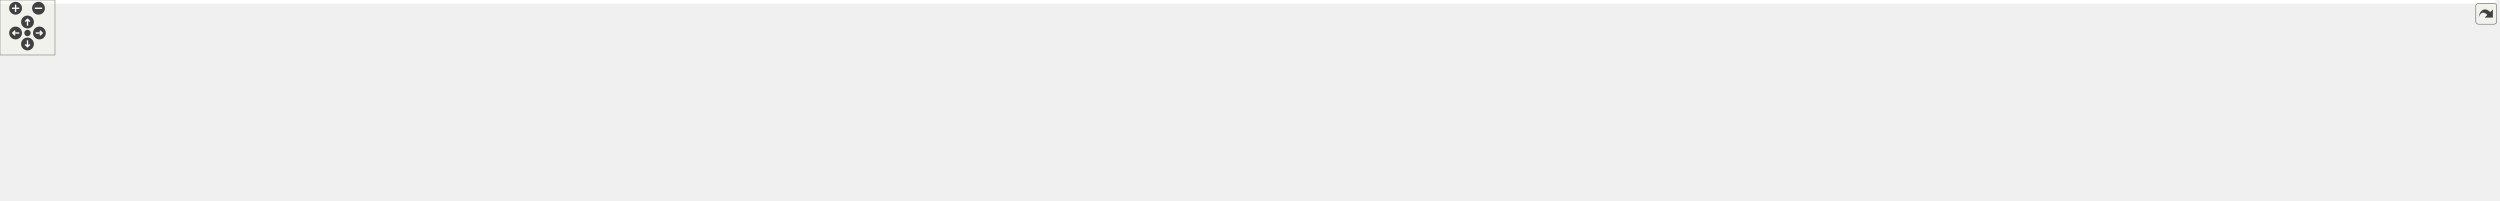
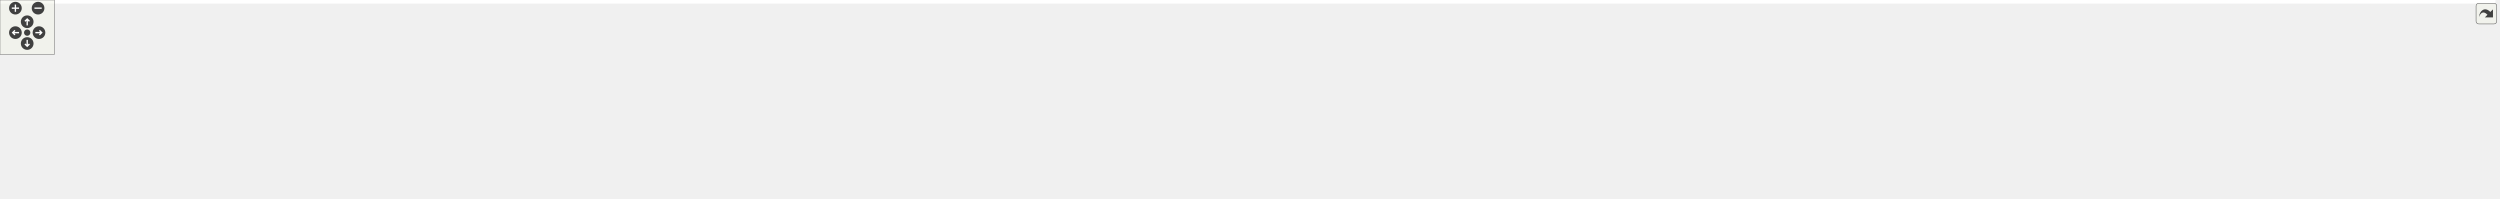
<svg xmlns="http://www.w3.org/2000/svg" xmlns:xlink="http://www.w3.org/1999/xlink" id="main" version="1.1" xml:space="preserve">
  <style type="text/css">
.edge:hover path { stroke: red; }
.edge:hover polygon { stroke: red; fill: red; }
</style>
  <defs>
    <circle id="rim" cx="0" cy="0" r="7" />
    <circle id="rim2" cx="0" cy="0" r="3.5" />
    <g id="zoomPlus">
      <use xlink:href="#rim" fill="#404040">
        <set attributeName="fill" to="#808080" begin="zoomplus.mouseover" end="zoomplus.mouseout" />
      </use>
      <path d="M-4,0h8M0,-4v8" fill="none" stroke="white" stroke-width="1.5" pointer-events="none" />
    </g>
    <g id="zoomMin">
      <use xlink:href="#rim" fill="#404040">
        <set attributeName="fill" to="#808080" begin="zoomminus.mouseover" end="zoomminus.mouseout" />
      </use>
      <path d="M-4,0h8" fill="none" stroke="white" stroke-width="1.5" pointer-events="none" />
    </g>
    <g id="dirArrow">
      <path fill="none" stroke="white" stroke-width="1.5" d="M0,-3.0v7 M-2.5,-0.5L0,-3.0L2.5,-0.5" />
    </g>
    <g id="resetDef">
      <use xlink:href="#rim2" fill="#404040">
        <set attributeName="fill" to="#808080" begin="reset.mouseover" end="reset.mouseout" />
      </use>
    </g>
  </defs>
  <svg id="graph" class="graph">
    <g id="viewport">
-       <polygon fill="white" stroke="transparent" points="-4,4 -4,-158 2723,-158 2723,4 -4,4" />
+       <polygon fill="white" stroke="transparent" points="-4,4 -4,-158 2753,-158 2753,4 -4,4" />
      <g id="node1" class="node">
        <g id="a_node1">
          <a xlink:title=" ">
            <polygon fill="#bfbfbf" stroke="black" points="1455,-134.5 1455,-153.5 1559,-153.5 1559,-134.5 1455,-134.5" />
            <text text-anchor="middle" x="1507" y="-141.5" font-family="Helvetica,sans-Serif" font-size="10.00">src/Ioss_NodeSet.h</text>
          </a>
        </g>
      </g>
      <g id="node2" class="node">
        <g id="a_node2">
          <a xlink:href="Ioss__NodeSet_8C.html" target="_top" xlink:title=" ">
            <polygon fill="white" stroke="black" points="321.5,-73 321.5,-92 426.5,-92 426.5,-73 321.5,-73" />
            <text text-anchor="middle" x="374" y="-80" font-family="Helvetica,sans-Serif" font-size="10.00">src/Ioss_NodeSet.C</text>
          </a>
        </g>
      </g>
      <g id="edge1" class="edge">
        <path fill="none" stroke="midnightblue" d="M1444.67,-141.92C1246.58,-138.24 632.88,-124.92 436,-98 425.92,-96.62 415.08,-94.36 405.33,-92.03" />
        <polygon fill="midnightblue" stroke="midnightblue" points="1444.84,-145.42 1454.9,-142.11 1444.97,-138.42 1444.84,-145.42" />
      </g>
      <g id="node3" class="node">
        <g id="a_node3">
          <a xlink:href="Ioss__Region_8C.html" target="_top" xlink:title=" ">
            <polygon fill="white" stroke="black" points="445,-73 445,-92 543,-92 543,-73 445,-73" />
            <text text-anchor="middle" x="494" y="-80" font-family="Helvetica,sans-Serif" font-size="10.00">src/Ioss_Region.C</text>
          </a>
        </g>
      </g>
      <g id="edge2" class="edge">
        <path fill="none" stroke="midnightblue" d="M1444.69,-141.5C1261.94,-136.89 729.39,-121.73 557,-98 546.88,-96.61 536,-94.37 526.17,-92.07" />
        <polygon fill="midnightblue" stroke="midnightblue" points="1444.85,-145.01 1454.93,-141.76 1445.02,-138.01 1444.85,-145.01" />
      </g>
      <g id="node4" class="node">
        <g id="a_node4">
          <a xlink:href="Ioss__SubSystem_8h.html" target="_top" xlink:title=" ">
            <polygon fill="white" stroke="black" points="599,-73 599,-92 715,-92 715,-73 599,-73" />
            <text text-anchor="middle" x="657" y="-80" font-family="Helvetica,sans-Serif" font-size="10.00">src/Ioss_SubSystem.h</text>
          </a>
        </g>
      </g>
      <g id="edge3" class="edge">
        <path fill="none" stroke="midnightblue" d="M1444.52,-142.37C1312.08,-140.37 993.56,-132.12 729,-98 717.62,-96.53 705.34,-94.3 694.2,-92.03" />
        <polygon fill="midnightblue" stroke="midnightblue" points="1444.82,-145.87 1454.87,-142.52 1444.92,-138.87 1444.82,-145.87" />
      </g>
      <g id="node8" class="node">
        <g id="a_node8">
          <a xlink:href="Ut__ioad_8C.html" target="_top" xlink:title=" ">
            <polygon fill="white" stroke="black" points="0,-0.5 0,-30.5 94,-30.5 94,-0.5 0,-0.5" />
            <text text-anchor="start" x="8" y="-18.5" font-family="Helvetica,sans-Serif" font-size="10.00">src/adios/utest/Ut</text>
            <text text-anchor="middle" x="47" y="-7.5" font-family="Helvetica,sans-Serif" font-size="10.00">_ioad.C</text>
          </a>
        </g>
      </g>
      <g id="edge16" class="edge">
        <path fill="none" stroke="midnightblue" d="M1444.66,-142.19C1251.2,-139.37 669.22,-128.42 590,-98 569.65,-90.19 572.22,-75.13 552,-67 366.25,7.66 300.42,-64.22 103,-31 100.13,-30.52 97.19,-29.96 94.23,-29.34" />
        <polygon fill="midnightblue" stroke="midnightblue" points="1444.89,-145.7 1454.94,-142.34 1444.99,-138.7 1444.89,-145.7" />
      </g>
      <g id="node10" class="node">
        <g id="a_node10">
          <a xlink:href="Iofaodel__DatabaseIO_8C.html" target="_top" xlink:title=" ">
            <polygon fill="white" stroke="black" points="1419,-0.5 1419,-30.5 1517,-30.5 1517,-0.5 1419,-0.5" />
            <text text-anchor="start" x="1427" y="-18.5" font-family="Helvetica,sans-Serif" font-size="10.00">src/faodel/Iofaodel</text>
            <text text-anchor="middle" x="1468" y="-7.5" font-family="Helvetica,sans-Serif" font-size="10.00">_DatabaseIO.C</text>
          </a>
        </g>
      </g>
      <g id="edge21" class="edge">
        <path fill="none" stroke="midnightblue" d="M1444.68,-141.54C1269.73,-137.12 785.27,-122.72 762,-98 662.77,7.41 1266.86,-52.67 1410,-31 1412.87,-30.57 1415.81,-30.05 1418.77,-29.48" />
        <polygon fill="midnightblue" stroke="midnightblue" points="1444.68,-145.04 1454.76,-141.79 1444.85,-138.04 1444.68,-145.04" />
      </g>
      <g id="node16" class="node">
        <g id="a_node16">
          <a xlink:href="Ioad__DatabaseIO_8C.html" target="_top" xlink:title=" ">
            <polygon fill="white" stroke="black" points="771,-73 771,-92 919,-92 919,-73 771,-73" />
            <text text-anchor="middle" x="845" y="-80" font-family="Helvetica,sans-Serif" font-size="10.00">src/adios/Ioad_DatabaseIO.C</text>
          </a>
        </g>
      </g>
      <g id="edge15" class="edge">
        <path fill="none" stroke="midnightblue" d="M1444.71,-140.11C1338.41,-134.75 1115.33,-121.59 928,-98 915.37,-96.41 901.74,-94.23 889.25,-92.04" />
        <polygon fill="midnightblue" stroke="midnightblue" points="1444.77,-143.62 1454.93,-140.62 1445.12,-136.63 1444.77,-143.62" />
      </g>
      <g id="node17" class="node">
        <g id="a_node17">
          <a xlink:href="Iocatalyst__DatabaseIO_8C.html" target="_top" xlink:title=" ">
            <polygon fill="white" stroke="black" points="937,-67.5 937,-97.5 1049,-97.5 1049,-67.5 937,-67.5" />
            <text text-anchor="start" x="945" y="-85.5" font-family="Helvetica,sans-Serif" font-size="10.00">src/catalyst/Iocatalyst</text>
            <text text-anchor="middle" x="993" y="-74.5" font-family="Helvetica,sans-Serif" font-size="10.00">_DatabaseIO.C</text>
          </a>
        </g>
      </g>
      <g id="edge17" class="edge">
        <path fill="none" stroke="midnightblue" d="M1444.66,-139.12C1357.67,-133.16 1195.13,-120.09 1058,-98 1055.15,-97.54 1052.23,-97.03 1049.29,-96.49" />
        <polygon fill="midnightblue" stroke="midnightblue" points="1444.67,-142.63 1454.88,-139.81 1445.14,-135.64 1444.67,-142.63" />
      </g>
      <g id="node18" class="node">
        <g id="a_node18">
          <a xlink:href="Ioex__BaseDatabaseIO_8C.html" target="_top" xlink:title=" ">
            <polygon fill="white" stroke="black" points="1067,-73 1067,-92 1245,-92 1245,-73 1067,-73" />
            <text text-anchor="middle" x="1156" y="-80" font-family="Helvetica,sans-Serif" font-size="10.00">src/exodus/Ioex_BaseDatabaseIO.C</text>
          </a>
        </g>
      </g>
      <g id="edge18" class="edge">
        <path fill="none" stroke="midnightblue" d="M1446.59,-132.76C1378.67,-121.25 1269.62,-102.76 1206.2,-92.01" />
        <polygon fill="midnightblue" stroke="midnightblue" points="1446.27,-136.25 1456.71,-134.48 1447.44,-129.35 1446.27,-136.25" />
      </g>
      <g id="node19" class="node">
        <g id="a_node19">
          <a xlink:href="Ioex__DatabaseIO_8C.html" target="_top" xlink:title=" ">
            <polygon fill="white" stroke="black" points="1263.5,-73 1263.5,-92 1418.5,-92 1418.5,-73 1263.5,-73" />
            <text text-anchor="middle" x="1341" y="-80" font-family="Helvetica,sans-Serif" font-size="10.00">src/exodus/Ioex_DatabaseIO.C</text>
          </a>
        </g>
      </g>
      <g id="edge19" class="edge">
        <path fill="none" stroke="midnightblue" d="M1473.75,-131.08C1441.48,-119.52 1393.32,-102.25 1364.74,-92.01" />
        <polygon fill="midnightblue" stroke="midnightblue" points="1472.62,-134.4 1483.22,-134.48 1474.98,-127.81 1472.62,-134.4" />
      </g>
      <g id="node20" class="node">
        <g id="a_node20">
          <a xlink:href="Ioex__Internals_8C.html" target="_top" xlink:title=" ">
            <polygon fill="white" stroke="black" points="1437,-73 1437,-92 1577,-92 1577,-73 1437,-73" />
            <text text-anchor="middle" x="1507" y="-80" font-family="Helvetica,sans-Serif" font-size="10.00">src/exodus/Ioex_Internals.C</text>
          </a>
        </g>
      </g>
      <g id="edge20" class="edge">
        <path fill="none" stroke="midnightblue" d="M1507,-124.32C1507,-113.5 1507,-100.4 1507,-92.01" />
        <polygon fill="midnightblue" stroke="midnightblue" points="1503.5,-124.48 1507,-134.48 1510.5,-124.48 1503.5,-124.48" />
      </g>
      <g id="node21" class="node">
        <g id="a_node21">
          <a xlink:href="Iofaodel__FieldSerialization_8h.html" target="_top" xlink:title=" ">
            <polygon fill="white" stroke="black" points="1595.5,-67.5 1595.5,-97.5 1702.5,-97.5 1702.5,-67.5 1595.5,-67.5" />
            <text text-anchor="start" x="1603.5" y="-85.5" font-family="Helvetica,sans-Serif" font-size="10.00">src/faodel/Iofaodel</text>
            <text text-anchor="middle" x="1649" y="-74.5" font-family="Helvetica,sans-Serif" font-size="10.00">_FieldSerialization.h</text>
          </a>
        </g>
      </g>
      <g id="edge22" class="edge">
        <path fill="none" stroke="midnightblue" d="M1536.62,-130.59C1559.64,-120.94 1591.59,-107.56 1615.53,-97.52" />
        <polygon fill="midnightblue" stroke="midnightblue" points="1535.22,-127.38 1527.35,-134.48 1537.92,-133.84 1535.22,-127.38" />
      </g>
      <g id="node23" class="node">
        <g id="a_node23">
          <a xlink:href="Iofaodel__PropertySerialization_8C.html" target="_top" xlink:title=" ">
            <polygon fill="white" stroke="black" points="1721,-67.5 1721,-97.5 1845,-97.5 1845,-67.5 1721,-67.5" />
            <text text-anchor="start" x="1729" y="-85.5" font-family="Helvetica,sans-Serif" font-size="10.00">src/faodel/Iofaodel</text>
            <text text-anchor="middle" x="1783" y="-74.5" font-family="Helvetica,sans-Serif" font-size="10.00">_PropertySerialization.C</text>
          </a>
        </g>
      </g>
      <g id="edge25" class="edge">
        <path fill="none" stroke="midnightblue" d="M1556.57,-132.31C1602.57,-122.4 1671.21,-107.6 1720.86,-96.9" />
        <polygon fill="midnightblue" stroke="midnightblue" points="1555.58,-128.95 1546.54,-134.48 1557.06,-135.79 1555.58,-128.95" />
      </g>
      <g id="node24" class="node">
        <g id="a_node24">
          <a xlink:href="Iofaodel__Utils_8C.html" target="_top" xlink:title=" ">
            <polygon fill="white" stroke="black" points="1863,-67.5 1863,-97.5 1961,-97.5 1961,-67.5 1863,-67.5" />
            <text text-anchor="start" x="1871" y="-85.5" font-family="Helvetica,sans-Serif" font-size="10.00">src/faodel/Iofaodel</text>
            <text text-anchor="middle" x="1912" y="-74.5" font-family="Helvetica,sans-Serif" font-size="10.00">_Utils.C</text>
          </a>
        </g>
      </g>
      <g id="edge26" class="edge">
        <path fill="none" stroke="midnightblue" d="M1569.39,-137.11C1639.12,-130.02 1755.21,-116.69 1854,-98 1856.86,-97.46 1859.78,-96.86 1862.72,-96.23" />
        <polygon fill="midnightblue" stroke="midnightblue" points="1568.63,-133.67 1559.03,-138.15 1569.33,-140.64 1568.63,-133.67" />
      </g>
      <g id="node25" class="node">
        <g id="a_node25">
          <a xlink:href="Iogn__DatabaseIO_8C.html" target="_top" xlink:title=" ">
            <polygon fill="white" stroke="black" points="1979,-67.5 1979,-97.5 2079,-97.5 2079,-67.5 1979,-67.5" />
            <text text-anchor="start" x="1987" y="-85.5" font-family="Helvetica,sans-Serif" font-size="10.00">src/generated/Iogn</text>
            <text text-anchor="middle" x="2029" y="-74.5" font-family="Helvetica,sans-Serif" font-size="10.00">_DatabaseIO.C</text>
          </a>
        </g>
      </g>
      <g id="edge27" class="edge">
        <path fill="none" stroke="midnightblue" d="M1569.27,-139.8C1658.53,-134.58 1827.75,-122.26 1970,-98 1972.91,-97.5 1975.89,-96.94 1978.89,-96.34" />
        <polygon fill="midnightblue" stroke="midnightblue" points="1568.84,-136.32 1559.05,-140.39 1569.24,-143.31 1568.84,-136.32" />
      </g>
      <g id="node26" class="node">
        <g id="a_node26">
          <a xlink:href="cth__pressure__map_8C.html" target="_top" xlink:title=" ">
            <polygon fill="white" stroke="black" points="2097.5,-67.5 2097.5,-97.5 2212.5,-97.5 2212.5,-67.5 2097.5,-67.5" />
            <text text-anchor="start" x="2105.5" y="-85.5" font-family="Helvetica,sans-Serif" font-size="10.00">src/main/cth_pressure</text>
            <text text-anchor="middle" x="2155" y="-74.5" font-family="Helvetica,sans-Serif" font-size="10.00">_map.C</text>
          </a>
        </g>
      </g>
      <g id="edge28" class="edge">
        <path fill="none" stroke="midnightblue" d="M1569.62,-140.94C1676.44,-136.8 1900.54,-125.42 2088,-98 2091.06,-97.55 2094.19,-97.05 2097.35,-96.5" />
        <polygon fill="midnightblue" stroke="midnightblue" points="1569.2,-137.45 1559.34,-141.33 1569.47,-144.45 1569.2,-137.45" />
      </g>
      <g id="node27" class="node">
        <g id="a_node27">
          <a xlink:href="io__info_8h.html" target="_top" xlink:title=" ">
            <polygon fill="white" stroke="black" points="2230.5,-73 2230.5,-92 2325.5,-92 2325.5,-73 2230.5,-73" />
            <text text-anchor="middle" x="2278" y="-80" font-family="Helvetica,sans-Serif" font-size="10.00">src/main/io_info.h</text>
          </a>
        </g>
      </g>
      <g id="edge29" class="edge">
        <path fill="none" stroke="midnightblue" d="M1569.54,-143.05C1694.4,-142.28 1983.06,-136.1 2222,-98 2231.02,-96.56 2240.71,-94.31 2249.45,-92.01" />
        <polygon fill="midnightblue" stroke="midnightblue" points="1569.39,-139.55 1559.41,-143.1 1569.43,-146.55 1569.39,-139.55" />
      </g>
      <g id="node30" class="node">
        <g id="a_node30">
          <a xlink:href="io__modify_8C.html" target="_top" xlink:title=" ">
            <polygon fill="white" stroke="black" points="2343.5,-73 2343.5,-92 2452.5,-92 2452.5,-73 2343.5,-73" />
            <text text-anchor="middle" x="2398" y="-80" font-family="Helvetica,sans-Serif" font-size="10.00">src/main/io_modify.C</text>
          </a>
        </g>
      </g>
      <g id="edge32" class="edge">
        <path fill="none" stroke="midnightblue" d="M1569.54,-143.26C1708.13,-143.03 2051.24,-138.06 2335,-98 2345.11,-96.57 2356,-94.33 2365.83,-92.03" />
        <polygon fill="midnightblue" stroke="midnightblue" points="1569.13,-139.76 1559.13,-143.27 1569.14,-146.76 1569.13,-139.76" />
      </g>
      <g id="node31" class="node">
        <g id="a_node31">
          <a xlink:href="sphgen_8C.html" target="_top" xlink:title=" ">
            <polygon fill="white" stroke="black" points="2471,-73 2471,-92 2571,-92 2571,-73 2471,-73" />
            <text text-anchor="middle" x="2521" y="-80" font-family="Helvetica,sans-Serif" font-size="10.00">src/main/sphgen.C</text>
          </a>
        </g>
      </g>
      <g id="edge33" class="edge">
        <path fill="none" stroke="midnightblue" d="M1569.06,-141.65C1752.25,-137.41 2288.69,-123.14 2462,-98 2471.6,-96.61 2481.92,-94.34 2491.21,-92.01" />
        <polygon fill="midnightblue" stroke="midnightblue" points="1568.97,-138.15 1559.05,-141.88 1569.13,-145.15 1568.97,-138.15" />
      </g>
      <g id="node32" class="node">
        <g id="a_node32">
-           <a xlink:href="UnitTestIofxDatabaseIO_8C.html" target="_top" xlink:title=" ">
-             <polygon fill="white" stroke="black" points="2589,-67.5 2589,-97.5 2719,-97.5 2719,-67.5 2589,-67.5" />
-             <text text-anchor="start" x="2597" y="-85.5" font-family="Helvetica,sans-Serif" font-size="10.00">src/unit_tests/UnitTestIofx</text>
-             <text text-anchor="middle" x="2654" y="-74.5" font-family="Helvetica,sans-Serif" font-size="10.00">DatabaseIO.C</text>
+           <a xlink:href="Utst__IofxDatabaseIO_8C.html" target="_top" xlink:title=" ">
+             <polygon fill="white" stroke="black" points="2589,-73 2589,-92 2749,-92 2749,-73 2589,-73" />
+             <text text-anchor="middle" x="2669" y="-80" font-family="Helvetica,sans-Serif" font-size="10.00">src/utest/Utst_IofxDatabaseIO.C</text>
          </a>
        </g>
      </g>
      <g id="edge34" class="edge">
-         <path fill="none" stroke="midnightblue" d="M1569.62,-143.68C1735.22,-144.76 2198.16,-143.15 2580,-98 2582.86,-97.66 2585.78,-97.27 2588.71,-96.85" />
-         <polygon fill="midnightblue" stroke="midnightblue" points="1569.17,-140.18 1559.15,-143.6 1569.12,-147.18 1569.17,-140.18" />
+         <path fill="none" stroke="midnightblue" d="M1569.54,-142.99C1734.96,-142.38 2197.49,-137.04 2580,-98 2594.17,-96.55 2609.52,-94.3 2623.41,-92" />
+         <polygon fill="midnightblue" stroke="midnightblue" points="1569.07,-139.49 1559.08,-143.02 1569.09,-146.49 1569.07,-139.49" />
      </g>
      <g id="node5" class="node">
        <g id="a_node5">
          <a xlink:href="Ioss__Compare_8C.html" target="_top" xlink:title=" ">
            <polygon fill="white" stroke="black" points="112,-6 112,-25 220,-25 220,-6 112,-6" />
            <text text-anchor="middle" x="166" y="-13" font-family="Helvetica,sans-Serif" font-size="10.00">src/Ioss_Compare.C</text>
          </a>
        </g>
      </g>
      <g id="edge4" class="edge">
        <path fill="none" stroke="midnightblue" d="M608.24,-71.01C600.48,-69.53 592.54,-68.14 585,-67 427.75,-43.27 385.91,-56.89 229,-31 219.37,-29.41 209,-27.23 199.52,-25.04" />
        <polygon fill="midnightblue" stroke="midnightblue" points="607.78,-74.48 618.26,-72.97 609.12,-67.62 607.78,-74.48" />
      </g>
      <g id="node6" class="node">
        <g id="a_node6">
          <a xlink:href="Ioss__CopyDatabase_8C.html" target="_top" xlink:title=" ">
            <polygon fill="white" stroke="black" points="238.5,-6 238.5,-25 371.5,-25 371.5,-6 238.5,-6" />
            <text text-anchor="middle" x="305" y="-13" font-family="Helvetica,sans-Serif" font-size="10.00">src/Ioss_CopyDatabase.C</text>
          </a>
        </g>
      </g>
      <g id="edge5" class="edge">
        <path fill="none" stroke="midnightblue" d="M605.54,-70.98C598.64,-69.61 591.65,-68.26 585,-67 494.53,-49.91 471.55,-47.63 381,-31 370.69,-29.11 359.61,-27.02 349.19,-25.04" />
        <polygon fill="midnightblue" stroke="midnightblue" points="605.04,-74.45 615.53,-72.97 606.41,-67.58 605.04,-74.45" />
      </g>
      <g id="node7" class="node">
        <g id="a_node7">
          <a xlink:href="Ioss__Utils_8C.html" target="_top" xlink:title=" ">
            <polygon fill="white" stroke="black" points="390,-6 390,-25 476,-25 476,-6 390,-6" />
            <text text-anchor="middle" x="433" y="-13" font-family="Helvetica,sans-Serif" font-size="10.00">src/Ioss_Utils.C</text>
          </a>
        </g>
      </g>
      <g id="edge6" class="edge">
        <path fill="none" stroke="midnightblue" d="M617.4,-70.01C573.07,-57.15 502.25,-36.59 462.51,-25.06" />
        <polygon fill="midnightblue" stroke="midnightblue" points="616.68,-73.44 627.25,-72.87 618.63,-66.72 616.68,-73.44" />
      </g>
      <g id="edge7" class="edge">
        <path fill="none" stroke="midnightblue" d="M609.07,-70.99C601.06,-69.48 592.82,-68.07 585,-67 372.18,-37.74 314.94,-66.06 103,-31 100.13,-30.52 97.19,-29.97 94.23,-29.36" />
        <polygon fill="midnightblue" stroke="midnightblue" points="608.55,-74.45 619.04,-72.94 609.9,-67.58 608.55,-74.45" />
      </g>
      <g id="node9" class="node">
        <g id="a_node9">
          <a xlink:href="Iocgns__DatabaseIO_8C.html" target="_top" xlink:title=" ">
            <polygon fill="white" stroke="black" points="494.5,-6 494.5,-25 649.5,-25 649.5,-6 494.5,-6" />
            <text text-anchor="middle" x="572" y="-13" font-family="Helvetica,sans-Serif" font-size="10.00">src/cgns/Iocgns_DatabaseIO.C</text>
          </a>
        </g>
      </g>
      <g id="edge8" class="edge">
        <path fill="none" stroke="midnightblue" d="M637.47,-66.57C620.7,-53.74 597.09,-35.69 583.28,-25.13" />
        <polygon fill="midnightblue" stroke="midnightblue" points="635.47,-69.44 645.54,-72.73 639.72,-63.88 635.47,-69.44" />
      </g>
      <g id="edge9" class="edge">
        <path fill="none" stroke="midnightblue" d="M704.09,-70.99C712.36,-69.44 720.91,-68.02 729,-67 1029.7,-28.98 1110.26,-75.96 1410,-31 1412.87,-30.57 1415.81,-30.06 1418.77,-29.49" />
        <polygon fill="midnightblue" stroke="midnightblue" points="703.34,-67.57 694.2,-72.93 704.69,-74.44 703.34,-67.57" />
      </g>
      <g id="node11" class="node">
        <g id="a_node11">
          <a xlink:href="io__shell_8C.html" target="_top" xlink:title=" ">
            <polygon fill="white" stroke="black" points="667.5,-6 667.5,-25 768.5,-25 768.5,-6 667.5,-6" />
            <text text-anchor="middle" x="718" y="-13" font-family="Helvetica,sans-Serif" font-size="10.00">src/main/io_shell.C</text>
          </a>
        </g>
      </g>
      <g id="edge10" class="edge">
        <path fill="none" stroke="midnightblue" d="M672.36,-65.13C684.29,-52.42 700.36,-35.3 709.9,-25.13" />
        <polygon fill="midnightblue" stroke="midnightblue" points="669.52,-63.05 665.23,-72.73 674.62,-67.84 669.52,-63.05" />
      </g>
      <g id="node12" class="node">
        <g id="a_node12">
          <a xlink:href="io__shell__ts_8C.html" target="_top" xlink:title=" ">
            <polygon fill="white" stroke="black" points="787,-6 787,-25 901,-25 901,-6 787,-6" />
            <text text-anchor="middle" x="844" y="-13" font-family="Helvetica,sans-Serif" font-size="10.00">src/main/io_shell_ts.C</text>
          </a>
        </g>
      </g>
      <g id="edge11" class="edge">
        <path fill="none" stroke="midnightblue" d="M691.71,-69.44C728.8,-56.54 786.68,-36.42 819.36,-25.06" />
        <polygon fill="midnightblue" stroke="midnightblue" points="690.13,-66.28 681.83,-72.87 692.43,-72.89 690.13,-66.28" />
      </g>
      <g id="node13" class="node">
        <g id="a_node13">
          <a xlink:href="struc__to__unstruc_8C.html" target="_top" xlink:title=" ">
            <polygon fill="white" stroke="black" points="919.5,-6 919.5,-25 1060.5,-25 1060.5,-6 919.5,-6" />
            <text text-anchor="middle" x="990" y="-13" font-family="Helvetica,sans-Serif" font-size="10.00">src/main/struc_to_unstruc.C</text>
          </a>
        </g>
      </g>
      <g id="edge12" class="edge">
        <path fill="none" stroke="midnightblue" d="M709.48,-70.88C716.05,-69.57 722.68,-68.25 729,-67 804.84,-52.03 893.17,-35.03 945.18,-25.06" />
        <polygon fill="midnightblue" stroke="midnightblue" points="708.37,-67.54 699.25,-72.94 709.74,-74.4 708.37,-67.54" />
      </g>
      <g id="node14" class="node">
        <g id="a_node14">
          <a xlink:href="Iopg__DatabaseIO_8C.html" target="_top" xlink:title=" ">
            <polygon fill="white" stroke="black" points="1079,-6 1079,-25 1239,-25 1239,-6 1079,-6" />
            <text text-anchor="middle" x="1159" y="-13" font-family="Helvetica,sans-Serif" font-size="10.00">src/pamgen/Iopg_DatabaseIO.C</text>
          </a>
        </g>
      </g>
      <g id="edge13" class="edge">
        <path fill="none" stroke="midnightblue" d="M706.04,-70.99C713.7,-69.53 721.55,-68.14 729,-67 879.2,-43.98 918.38,-51.09 1069,-31 1082.02,-29.26 1096.06,-27.13 1109.09,-25.04" />
        <polygon fill="midnightblue" stroke="midnightblue" points="705.26,-67.57 696.12,-72.93 706.6,-74.44 705.26,-67.57" />
      </g>
      <g id="node15" class="node">
        <g id="a_node15">
          <a xlink:href="Iovs__exodus__DatabaseIO_8C.html" target="_top" xlink:title=" ">
            <polygon fill="white" stroke="black" points="1257,-0.5 1257,-30.5 1401,-30.5 1401,-0.5 1257,-0.5" />
            <text text-anchor="start" x="1265" y="-18.5" font-family="Helvetica,sans-Serif" font-size="10.00">src/visualization/exodus</text>
            <text text-anchor="middle" x="1329" y="-7.5" font-family="Helvetica,sans-Serif" font-size="10.00">/Iovs_exodus_DatabaseIO.C</text>
          </a>
        </g>
      </g>
      <g id="edge14" class="edge">
        <path fill="none" stroke="midnightblue" d="M704.65,-71C712.75,-69.48 721.09,-68.07 729,-67 958.15,-36.11 1018.53,-59.41 1248,-31 1250.84,-30.65 1253.72,-30.26 1256.64,-29.85" />
        <polygon fill="midnightblue" stroke="midnightblue" points="703.73,-67.62 694.59,-72.97 705.07,-74.49 703.73,-67.62" />
      </g>
      <g id="edge23" class="edge">
        <path fill="none" stroke="midnightblue" d="M1600.14,-63.96C1570.99,-53.48 1534.46,-40.37 1507.2,-30.58" />
        <polygon fill="midnightblue" stroke="midnightblue" points="1599.13,-67.31 1609.73,-67.4 1601.5,-60.72 1599.13,-67.31" />
      </g>
      <g id="node22" class="node">
        <g id="a_node22">
          <a xlink:href="Iofaodel__FieldSerialization_8C.html" target="_top" xlink:title=" ">
            <polygon fill="white" stroke="black" points="1595,-0.5 1595,-30.5 1703,-30.5 1703,-0.5 1595,-0.5" />
            <text text-anchor="start" x="1603" y="-18.5" font-family="Helvetica,sans-Serif" font-size="10.00">src/faodel/Iofaodel</text>
            <text text-anchor="middle" x="1649" y="-7.5" font-family="Helvetica,sans-Serif" font-size="10.00">_FieldSerialization.C</text>
          </a>
        </g>
      </g>
      <g id="edge24" class="edge">
        <path fill="none" stroke="midnightblue" d="M1649,-57.11C1649,-48.15 1649,-38.32 1649,-30.58" />
        <polygon fill="midnightblue" stroke="midnightblue" points="1645.5,-57.4 1649,-67.4 1652.5,-57.4 1645.5,-57.4" />
      </g>
      <g id="node28" class="node">
        <g id="a_node28">
          <a xlink:href="io__info_8C.html" target="_top" xlink:title=" ">
            <polygon fill="white" stroke="black" points="2164.5,-6 2164.5,-25 2261.5,-25 2261.5,-6 2164.5,-6" />
            <text text-anchor="middle" x="2213" y="-13" font-family="Helvetica,sans-Serif" font-size="10.00">src/main/io_info.C</text>
          </a>
        </g>
      </g>
      <g id="edge30" class="edge">
        <path fill="none" stroke="midnightblue" d="M2262,-65.5C2249.25,-52.75 2231.89,-35.39 2221.63,-25.13" />
        <polygon fill="midnightblue" stroke="midnightblue" points="2259.69,-68.14 2269.23,-72.73 2264.64,-63.19 2259.69,-68.14" />
      </g>
      <g id="node29" class="node">
        <g id="a_node29">
          <a xlink:href="io__info__main_8C.html" target="_top" xlink:title=" ">
            <polygon fill="white" stroke="black" points="2280,-6 2280,-25 2404,-25 2404,-6 2280,-6" />
            <text text-anchor="middle" x="2342" y="-13" font-family="Helvetica,sans-Serif" font-size="10.00">src/main/io_info_main.C</text>
          </a>
        </g>
      </g>
      <g id="edge31" class="edge">
        <path fill="none" stroke="midnightblue" d="M2293.76,-65.5C2306.31,-52.75 2323.4,-35.39 2333.51,-25.13" />
        <polygon fill="midnightblue" stroke="midnightblue" points="2291.15,-63.15 2286.63,-72.73 2296.14,-68.06 2291.15,-63.15" />
      </g>
    </g>
  </svg>
  <g id="navigator" transform="translate(0 0)" fill="#404254">
    <rect fill="#f2f5e9" fill-opacity="0.5" stroke="#606060" stroke-width=".5" x="0" y="0" width="60" height="60" />
    <use id="zoomplus" xlink:href="#zoomPlus" x="17" y="9" />
    <use id="zoomminus" xlink:href="#zoomMin" x="42" y="9" />
    <use id="reset" xlink:href="#resetDef" x="30" y="36" />
    <g id="arrowUp" xlink:href="#dirArrow" transform="translate(30 24)">
      <use xlink:href="#rim" fill="#404040">
        <set attributeName="fill" to="#808080" begin="arrowUp.mouseover" end="arrowUp.mouseout" />
      </use>
      <path fill="none" stroke="white" stroke-width="1.5" d="M0,-3.0v7 M-2.5,-0.5L0,-3.0L2.5,-0.5" />
    </g>
    <g id="arrowRight" xlink:href="#dirArrow" transform="rotate(90) translate(36 -43)">
      <use xlink:href="#rim" fill="#404040">
        <set attributeName="fill" to="#808080" begin="arrowRight.mouseover" end="arrowRight.mouseout" />
      </use>
      <path fill="none" stroke="white" stroke-width="1.5" d="M0,-3.0v7 M-2.5,-0.5L0,-3.0L2.5,-0.5" />
    </g>
    <g id="arrowDown" xlink:href="#dirArrow" transform="rotate(180) translate(-30 -48)">
      <use xlink:href="#rim" fill="#404040">
        <set attributeName="fill" to="#808080" begin="arrowDown.mouseover" end="arrowDown.mouseout" />
      </use>
      <path fill="none" stroke="white" stroke-width="1.5" d="M0,-3.0v7 M-2.5,-0.5L0,-3.0L2.5,-0.5" />
    </g>
    <g id="arrowLeft" xlink:href="#dirArrow" transform="rotate(270) translate(-36 17)">
      <use xlink:href="#rim" fill="#404040">
        <set attributeName="fill" to="#808080" begin="arrowLeft.mouseover" end="arrowLeft.mouseout" />
      </use>
      <path fill="none" stroke="white" stroke-width="1.5" d="M0,-3.0v7 M-2.5,-0.5L0,-3.0L2.5,-0.5" />
    </g>
  </g>
  <svg viewBox="0 0 15 15" width="100%" height="30px" preserveAspectRatio="xMaxYMin meet">
    <g id="arrow_out" transform="scale(0.3 0.3)">
      <a xlink:href="Ioss__NodeSet_8h__dep__incl_org.svg" target="_base">
        <rect id="button" ry="5" rx="5" y="6" x="6" height="38" width="38" fill="#f2f5e9" fill-opacity="0.5" stroke="#606060" stroke-width="1.0" />
        <path id="arrow" d="M 11.5,31.437 C 11.94,20.098 22.043,11.323 32.159,21.979 L 37.069,17.246 C 37.069,17.246 37.088,32 37.088,32 L 22.16,31.978 C 22.16,31.978 26.998,27.14 26.998,27.14 C 18.529,18.264 13.292,25.23 11.5,31.437 z" style="fill:#404040;" />
      </a>
    </g>
  </svg>
</svg>
